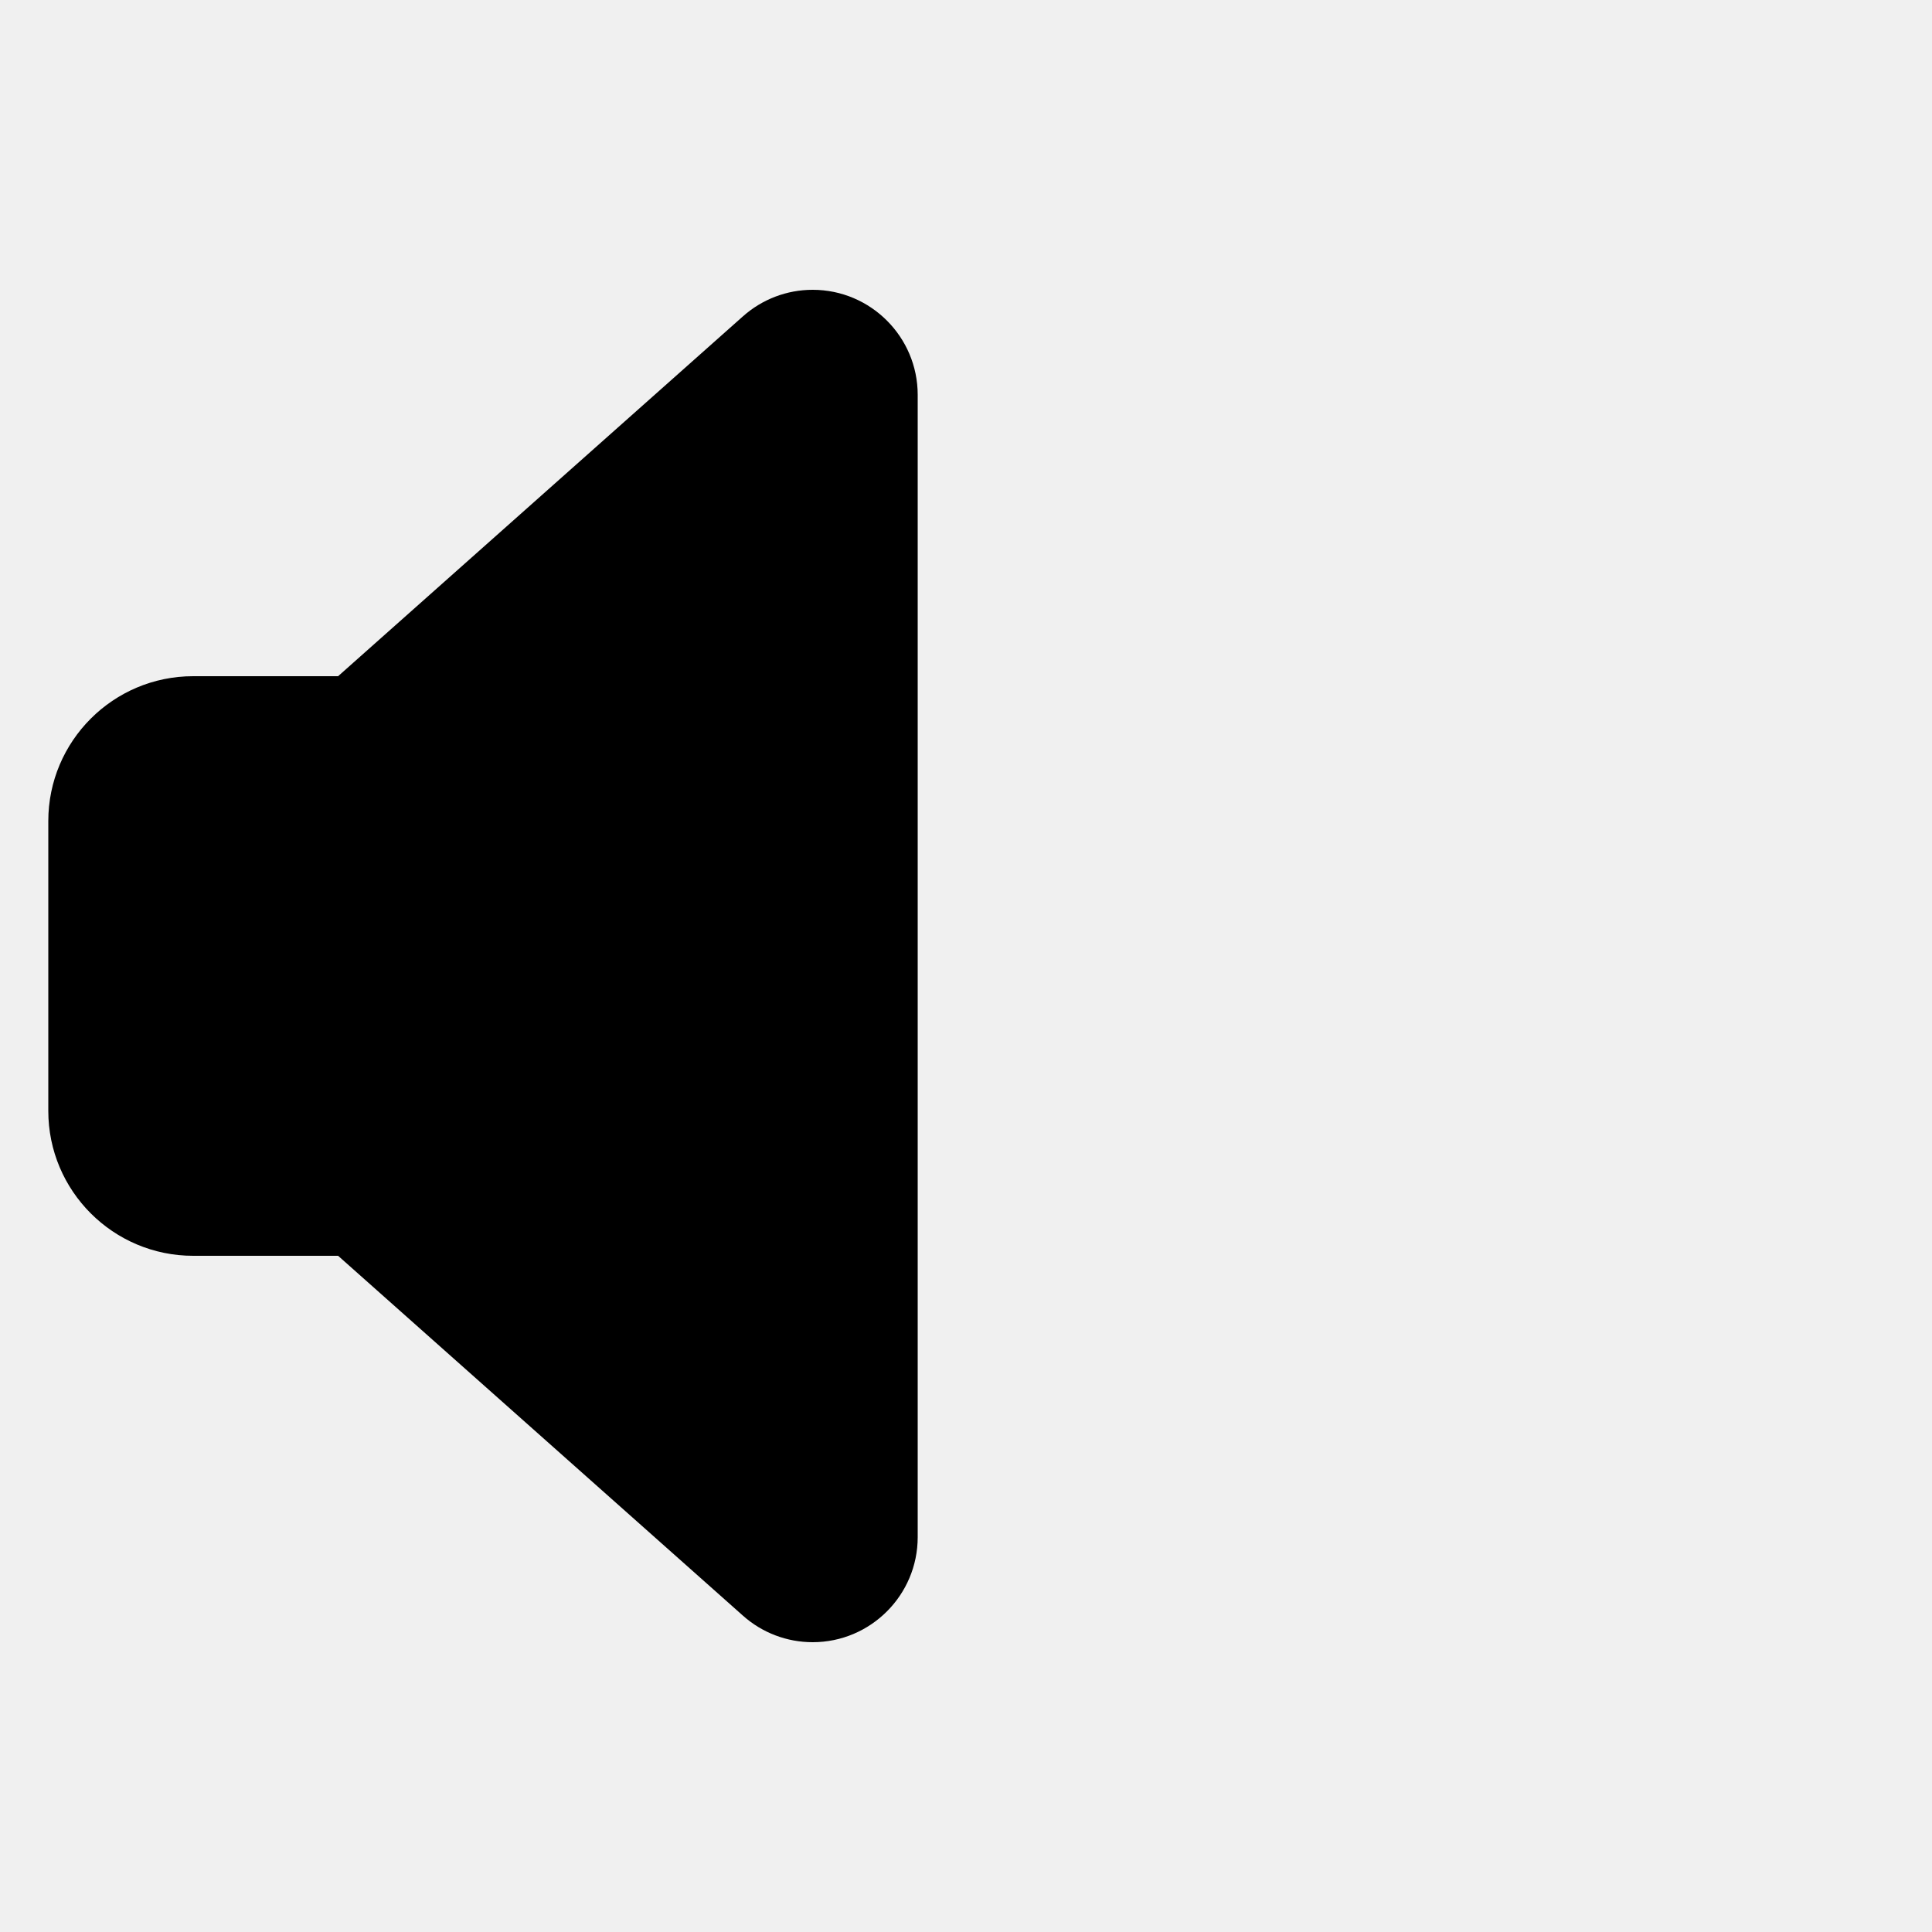
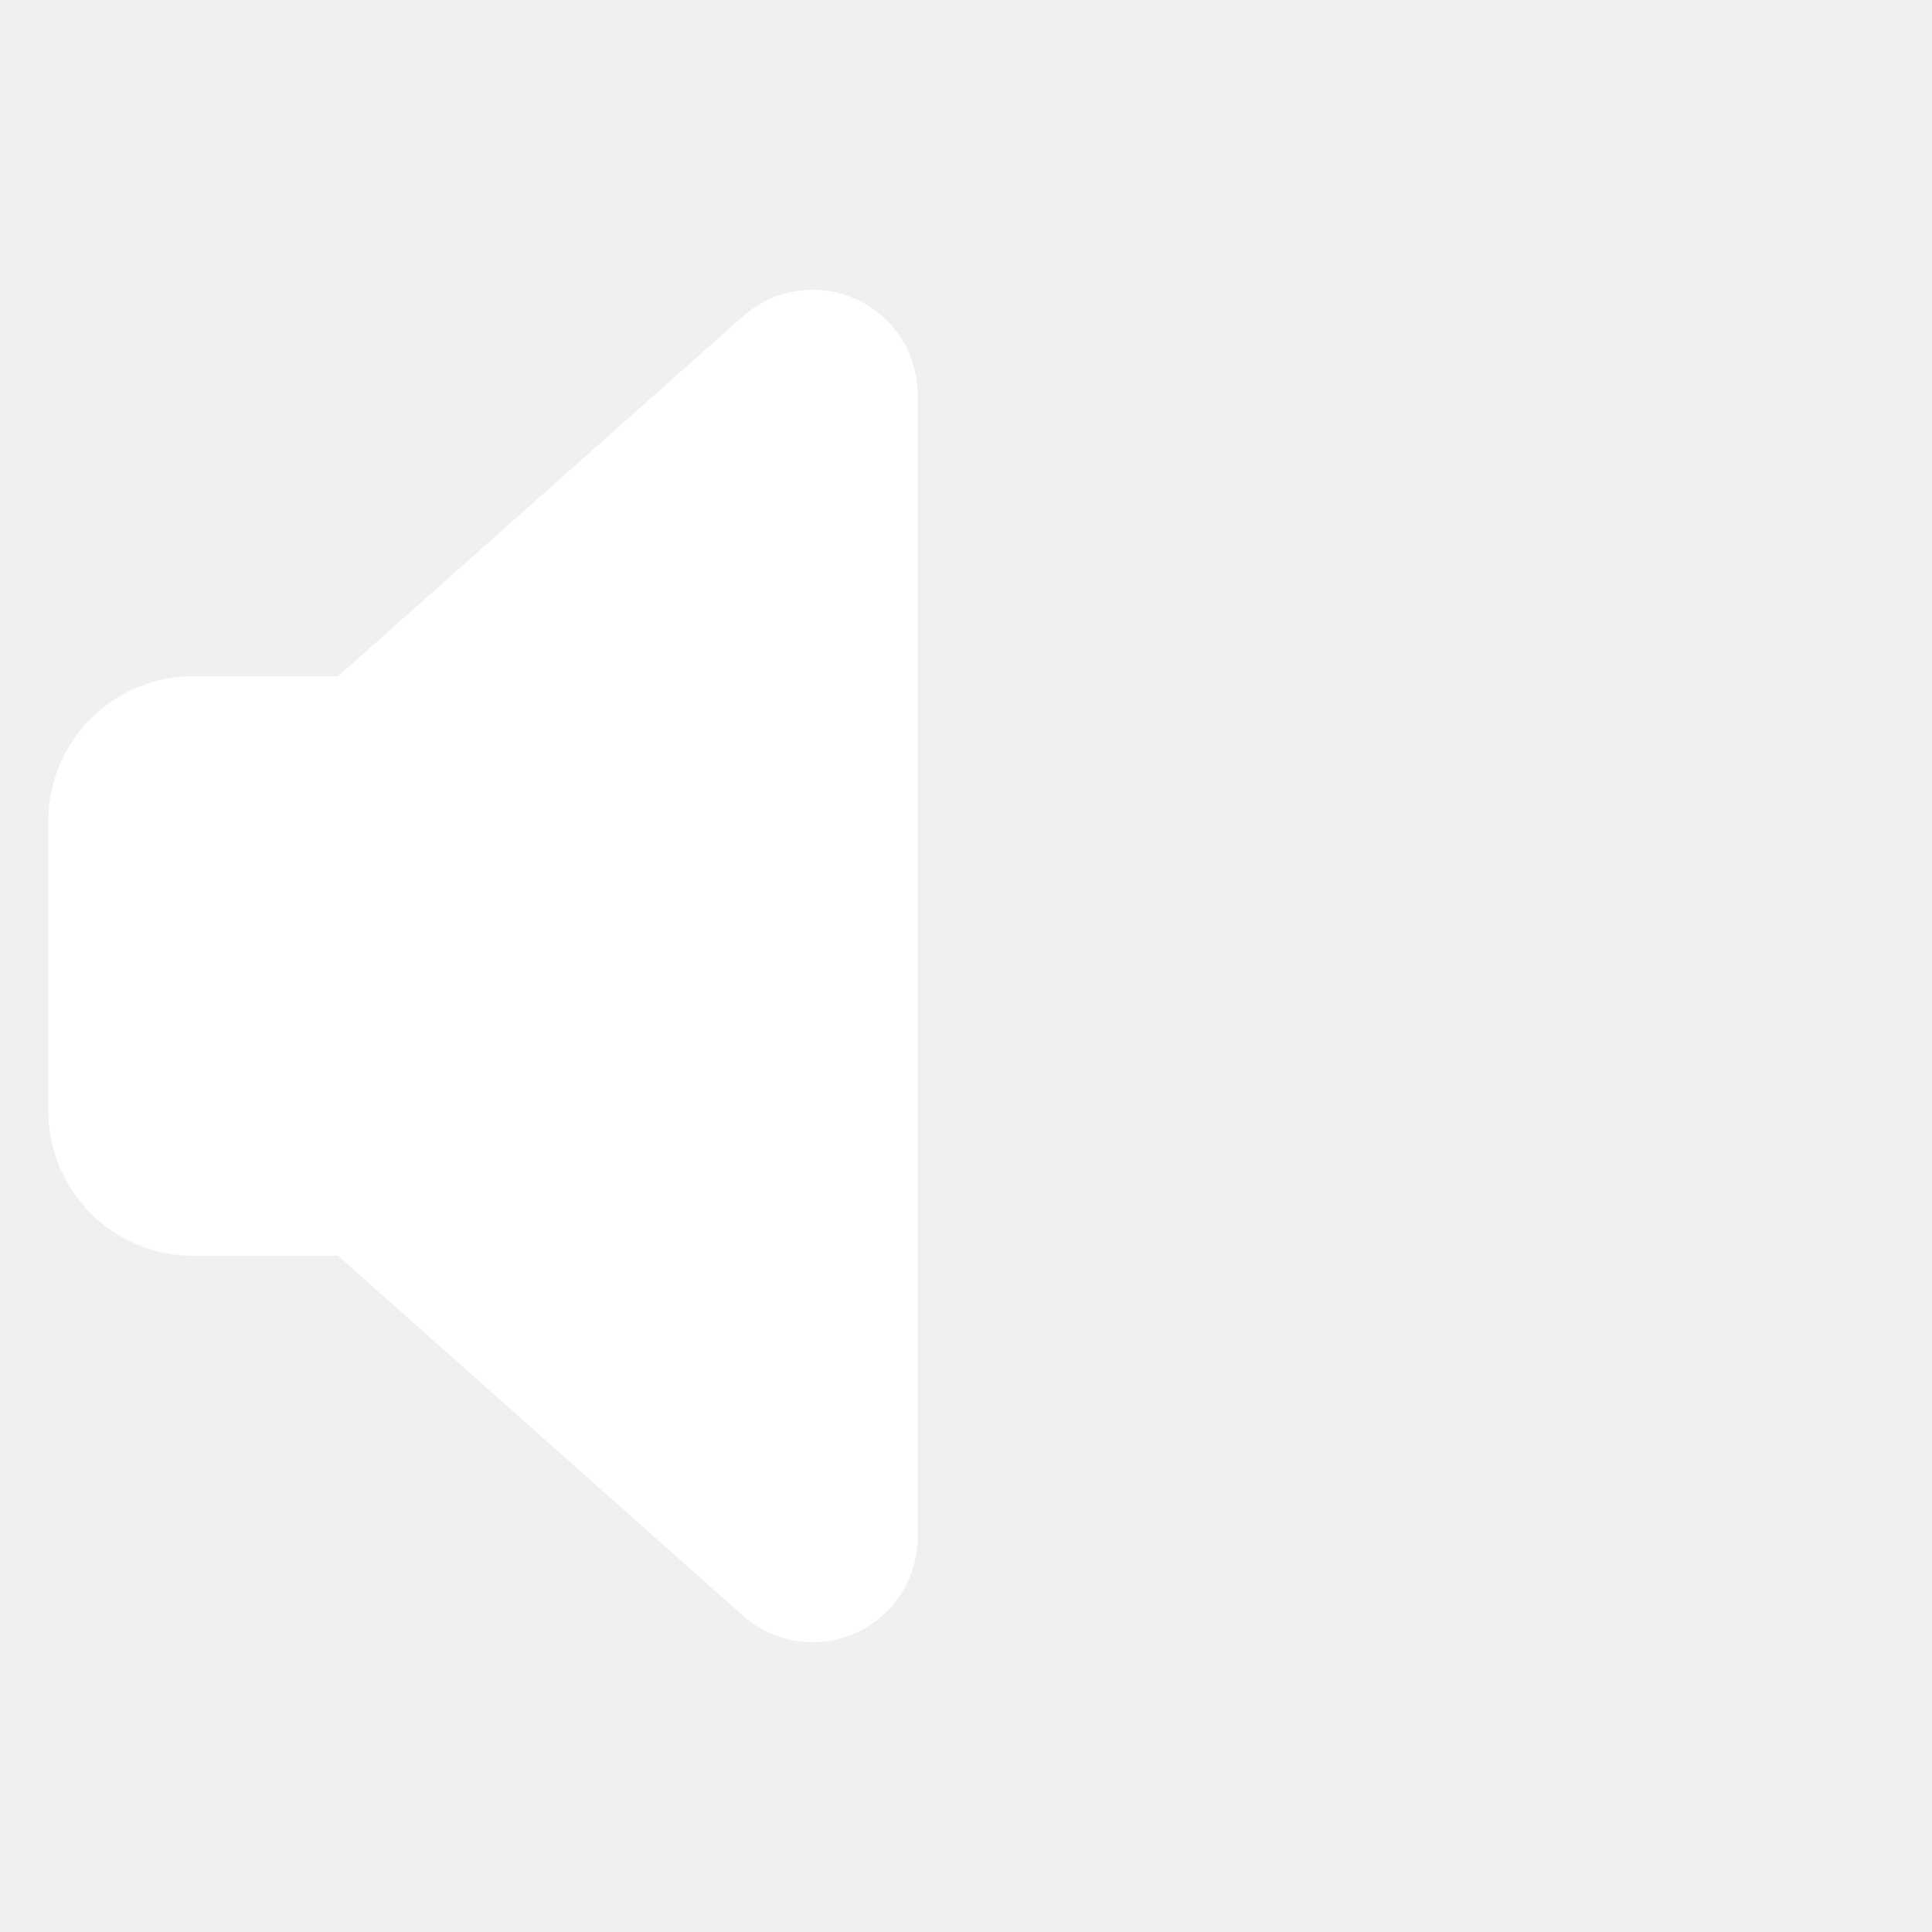
<svg xmlns="http://www.w3.org/2000/svg" version="1.1" id="Layer_1" x="0px" y="0px" viewBox="0 0 640 640" style="enable-background:new 0 0 640 640;" xml:space="preserve">
-   <path d="M112,416H64c-26.5,0-48-21.5-48-48v-96c0-26.5,21.5-48,48-48h48l134.1-119.2c6.4-5.7,14.6-8.8,23.1-8.8  c19.2,0,34.8,15.6,34.8,34.8v378.4c0,19.2-15.6,34.8-34.8,34.8c-8.5,0-16.7-3.1-23.1-8.8L112,416z" />
+   <style type="text/css">
+ 	.st0{fill:#FFFFFF;}
+ </style>
+   <path class="st0" d="M112,416H64c-26.5,0-48-21.5-48-48v-96c0-26.5,21.5-48,48-48h48l134.1-119.2c6.4-5.7,14.6-8.8,23.1-8.8  c19.2,0,34.8,15.6,34.8,34.8v378.4c0,19.2-15.6,34.8-34.8,34.8c-8.5,0-16.7-3.1-23.1-8.8L112,416z" />
</svg>
